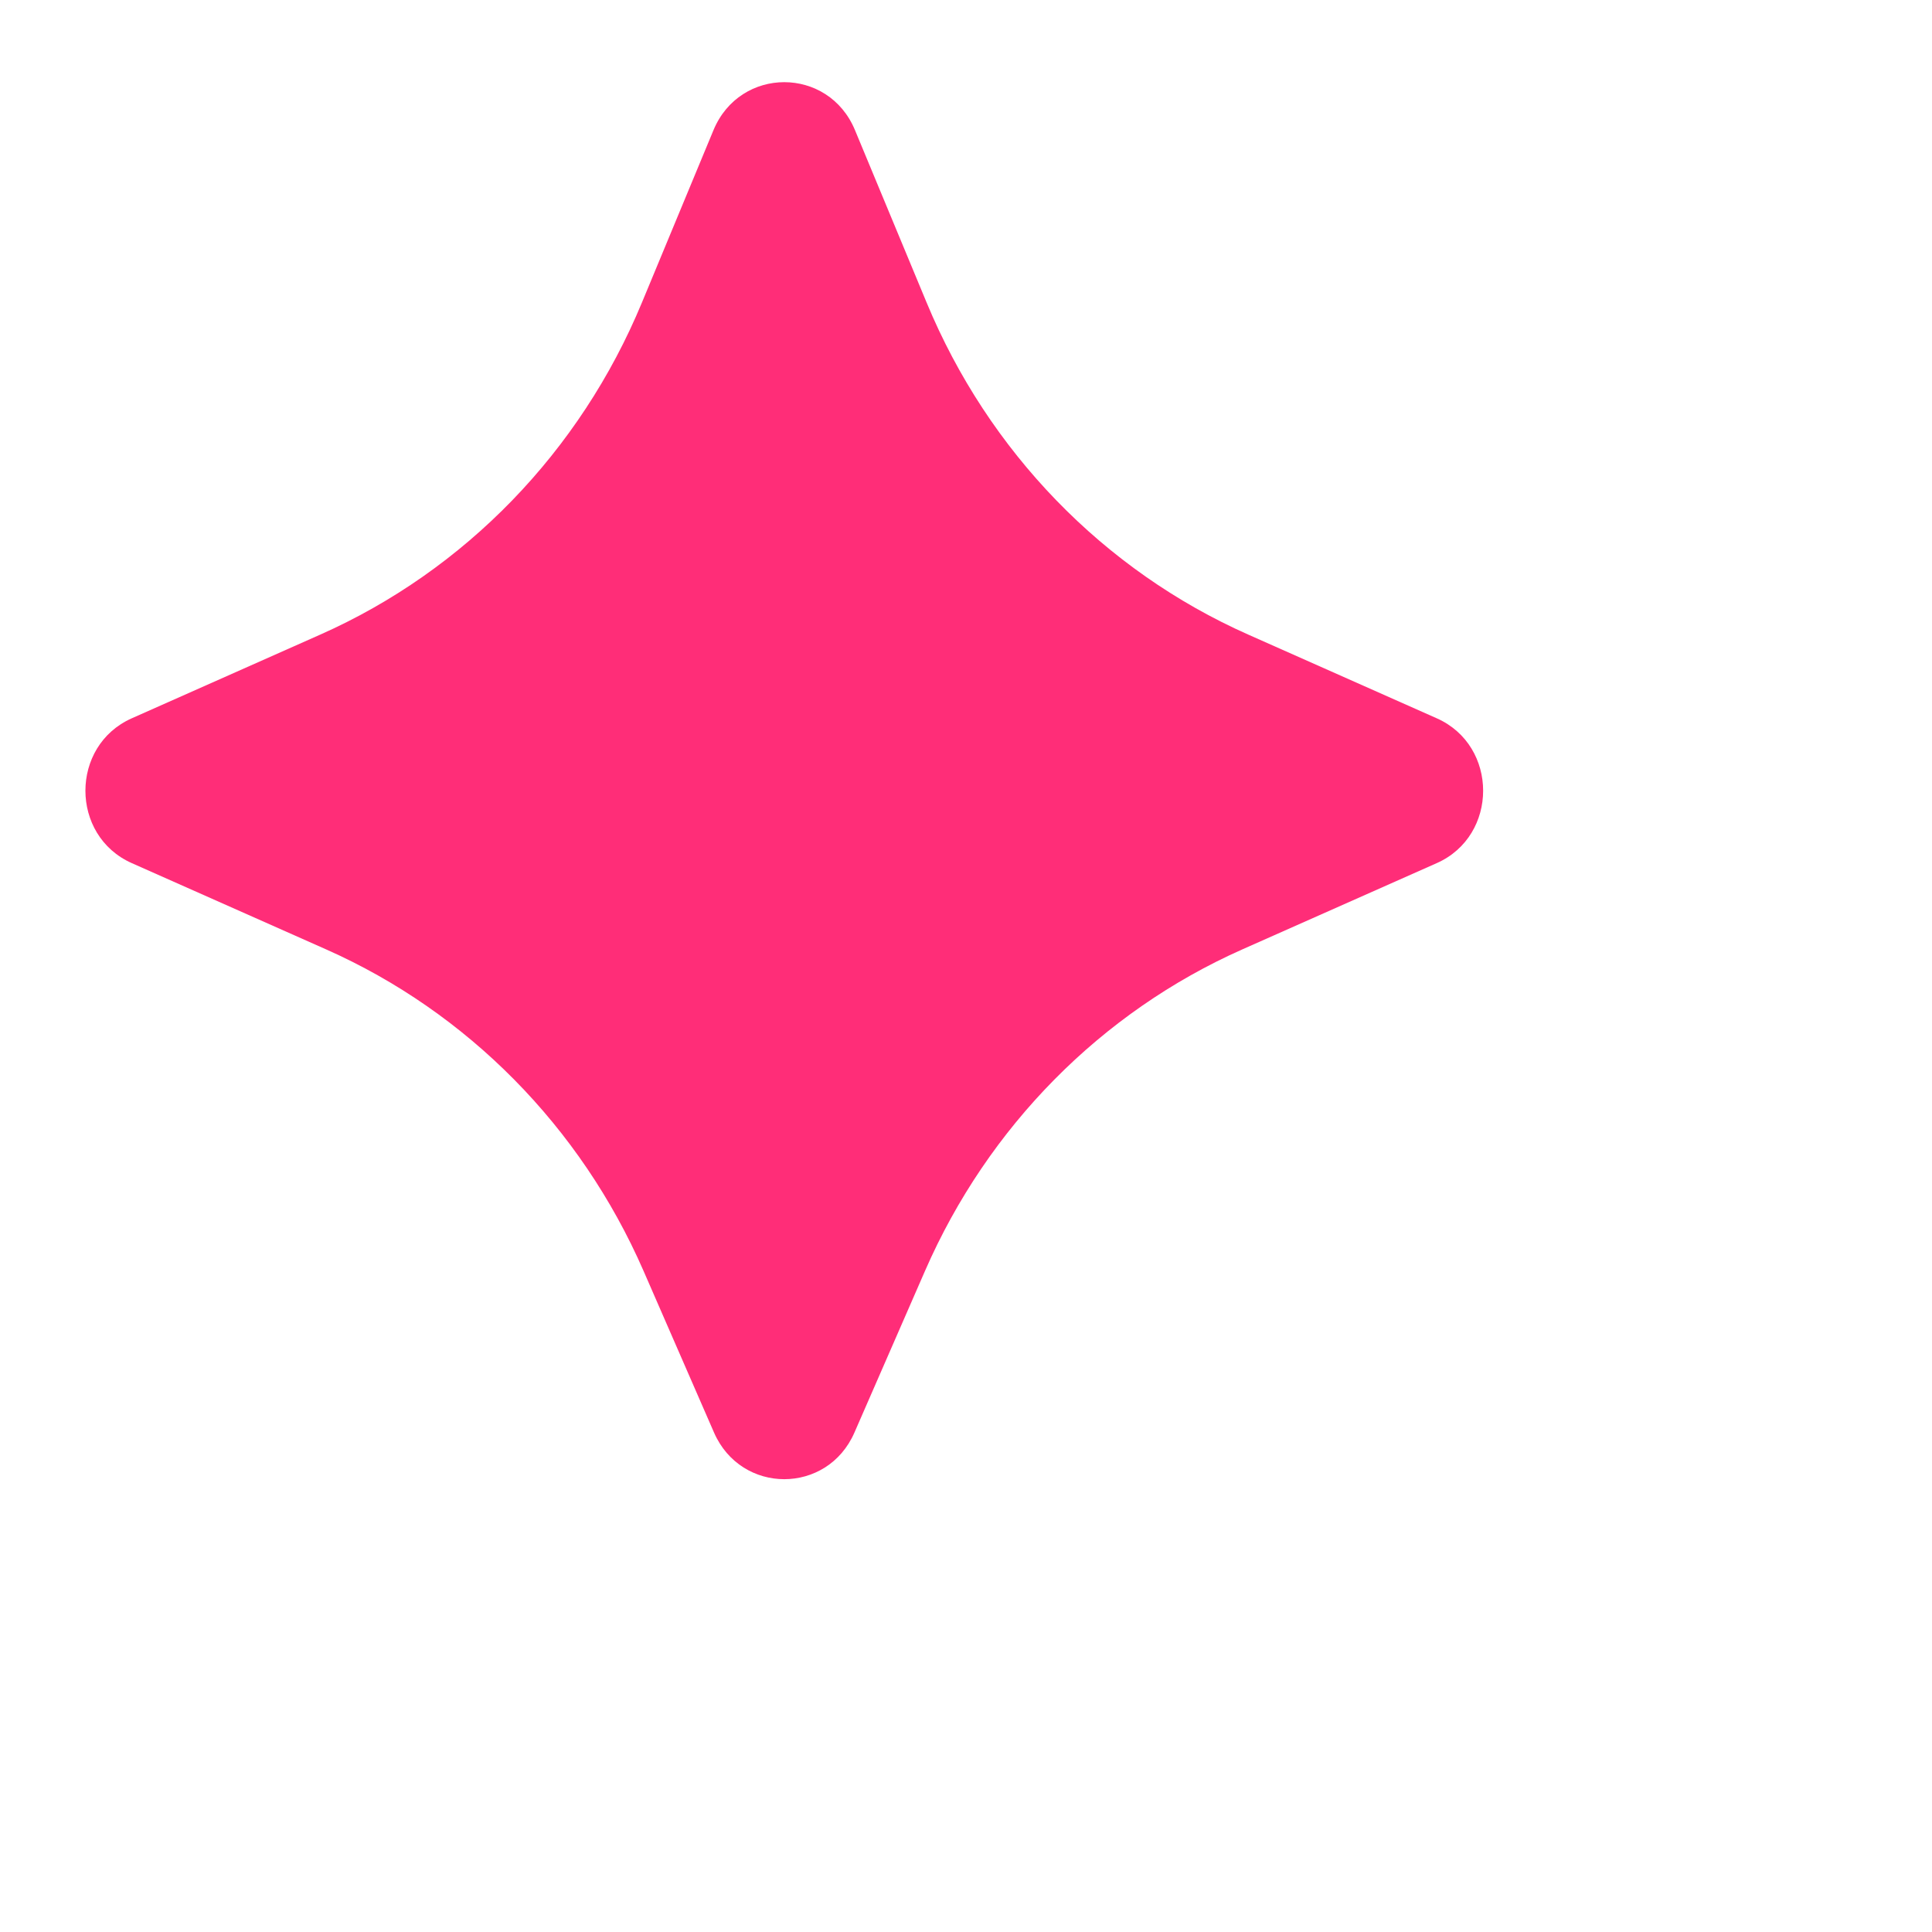
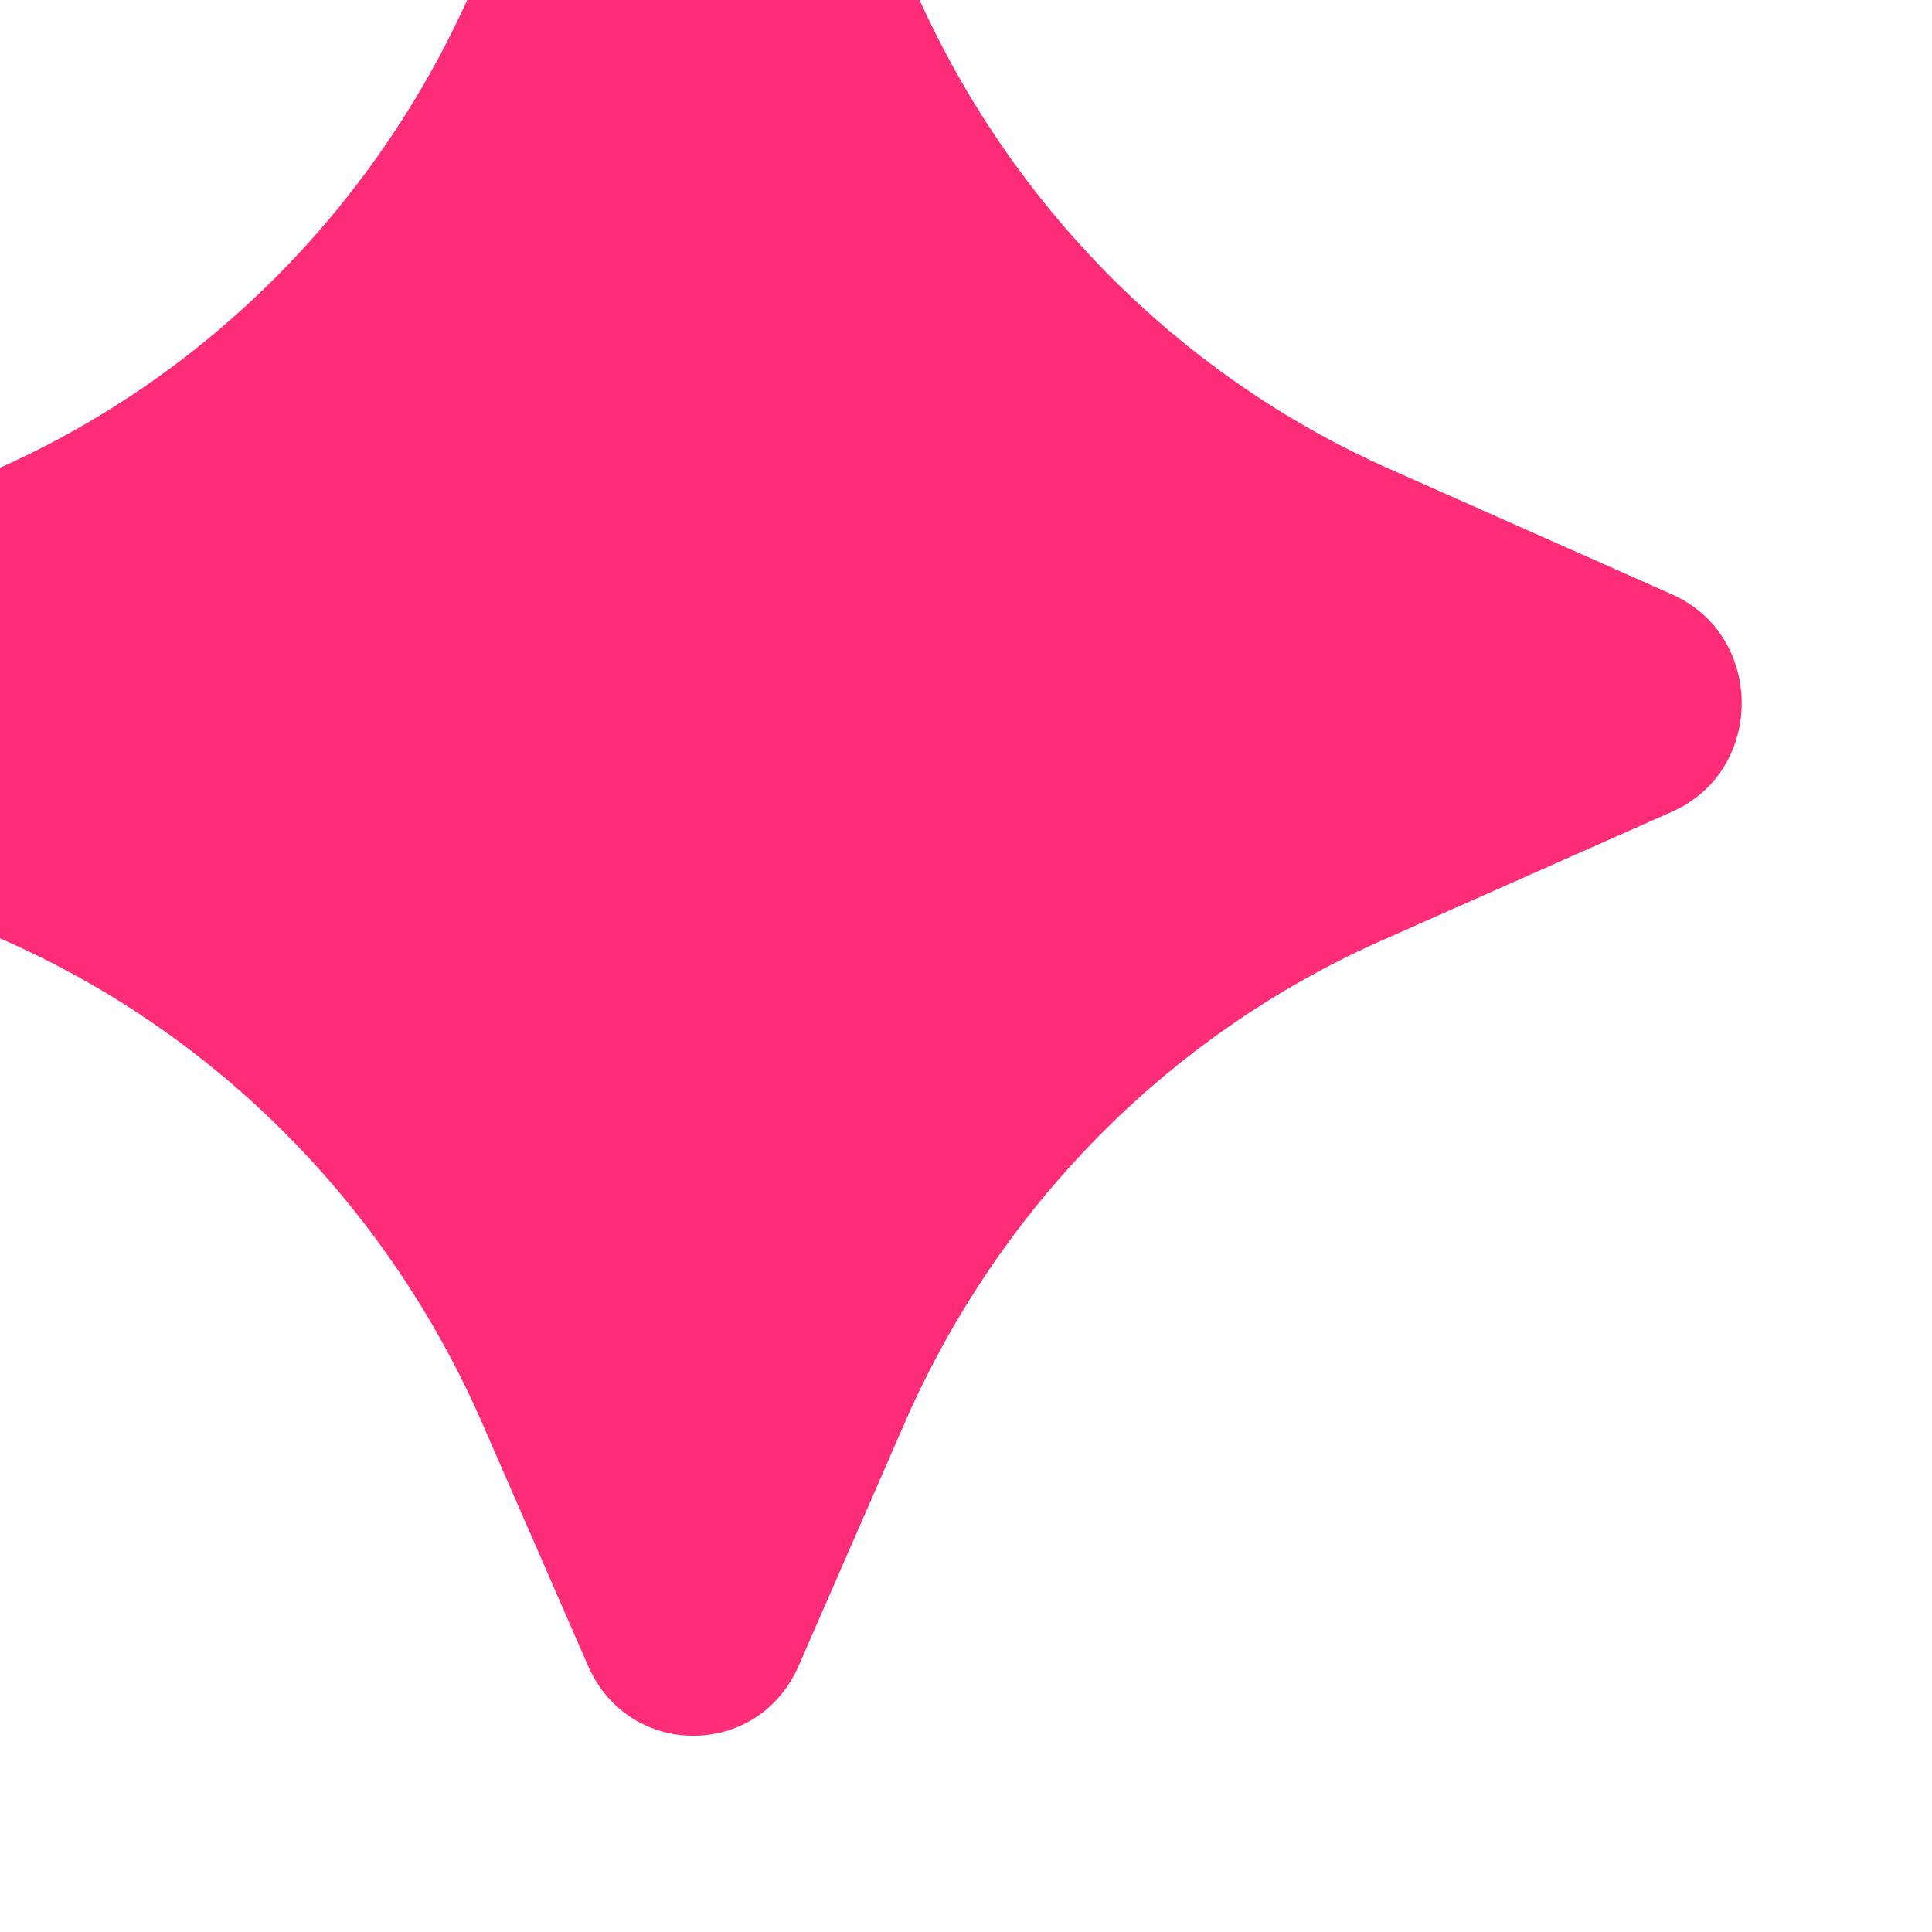
- <svg xmlns="http://www.w3.org/2000/svg" viewBox="0 0 24 24" fill="#ff2d78">
+ <svg xmlns="http://www.w3.org/2000/svg" viewBox="4 4 16 16" fill="#ff2d78">
  <path d="M10.614 17.796 11.492 15.785C12.273 13.997 13.679 12.573 15.432 11.794L17.848 10.722C18.616 10.381 18.616 9.264 17.848 8.923L15.508 7.884C13.709 7.086 12.278 5.609 11.511 3.759L10.621 1.617C10.292.822 9.193.822 8.863 1.617L7.974 3.759C7.207 5.609 5.776 7.086 3.977 7.884L1.637 8.923C.869 9.264.869 10.381 1.637 10.722L4.052 11.794C5.806 12.573 7.212 13.997 7.993 15.785L8.87 17.796C9.208 18.568 10.277 18.568 10.614 17.796Z" />
</svg>
